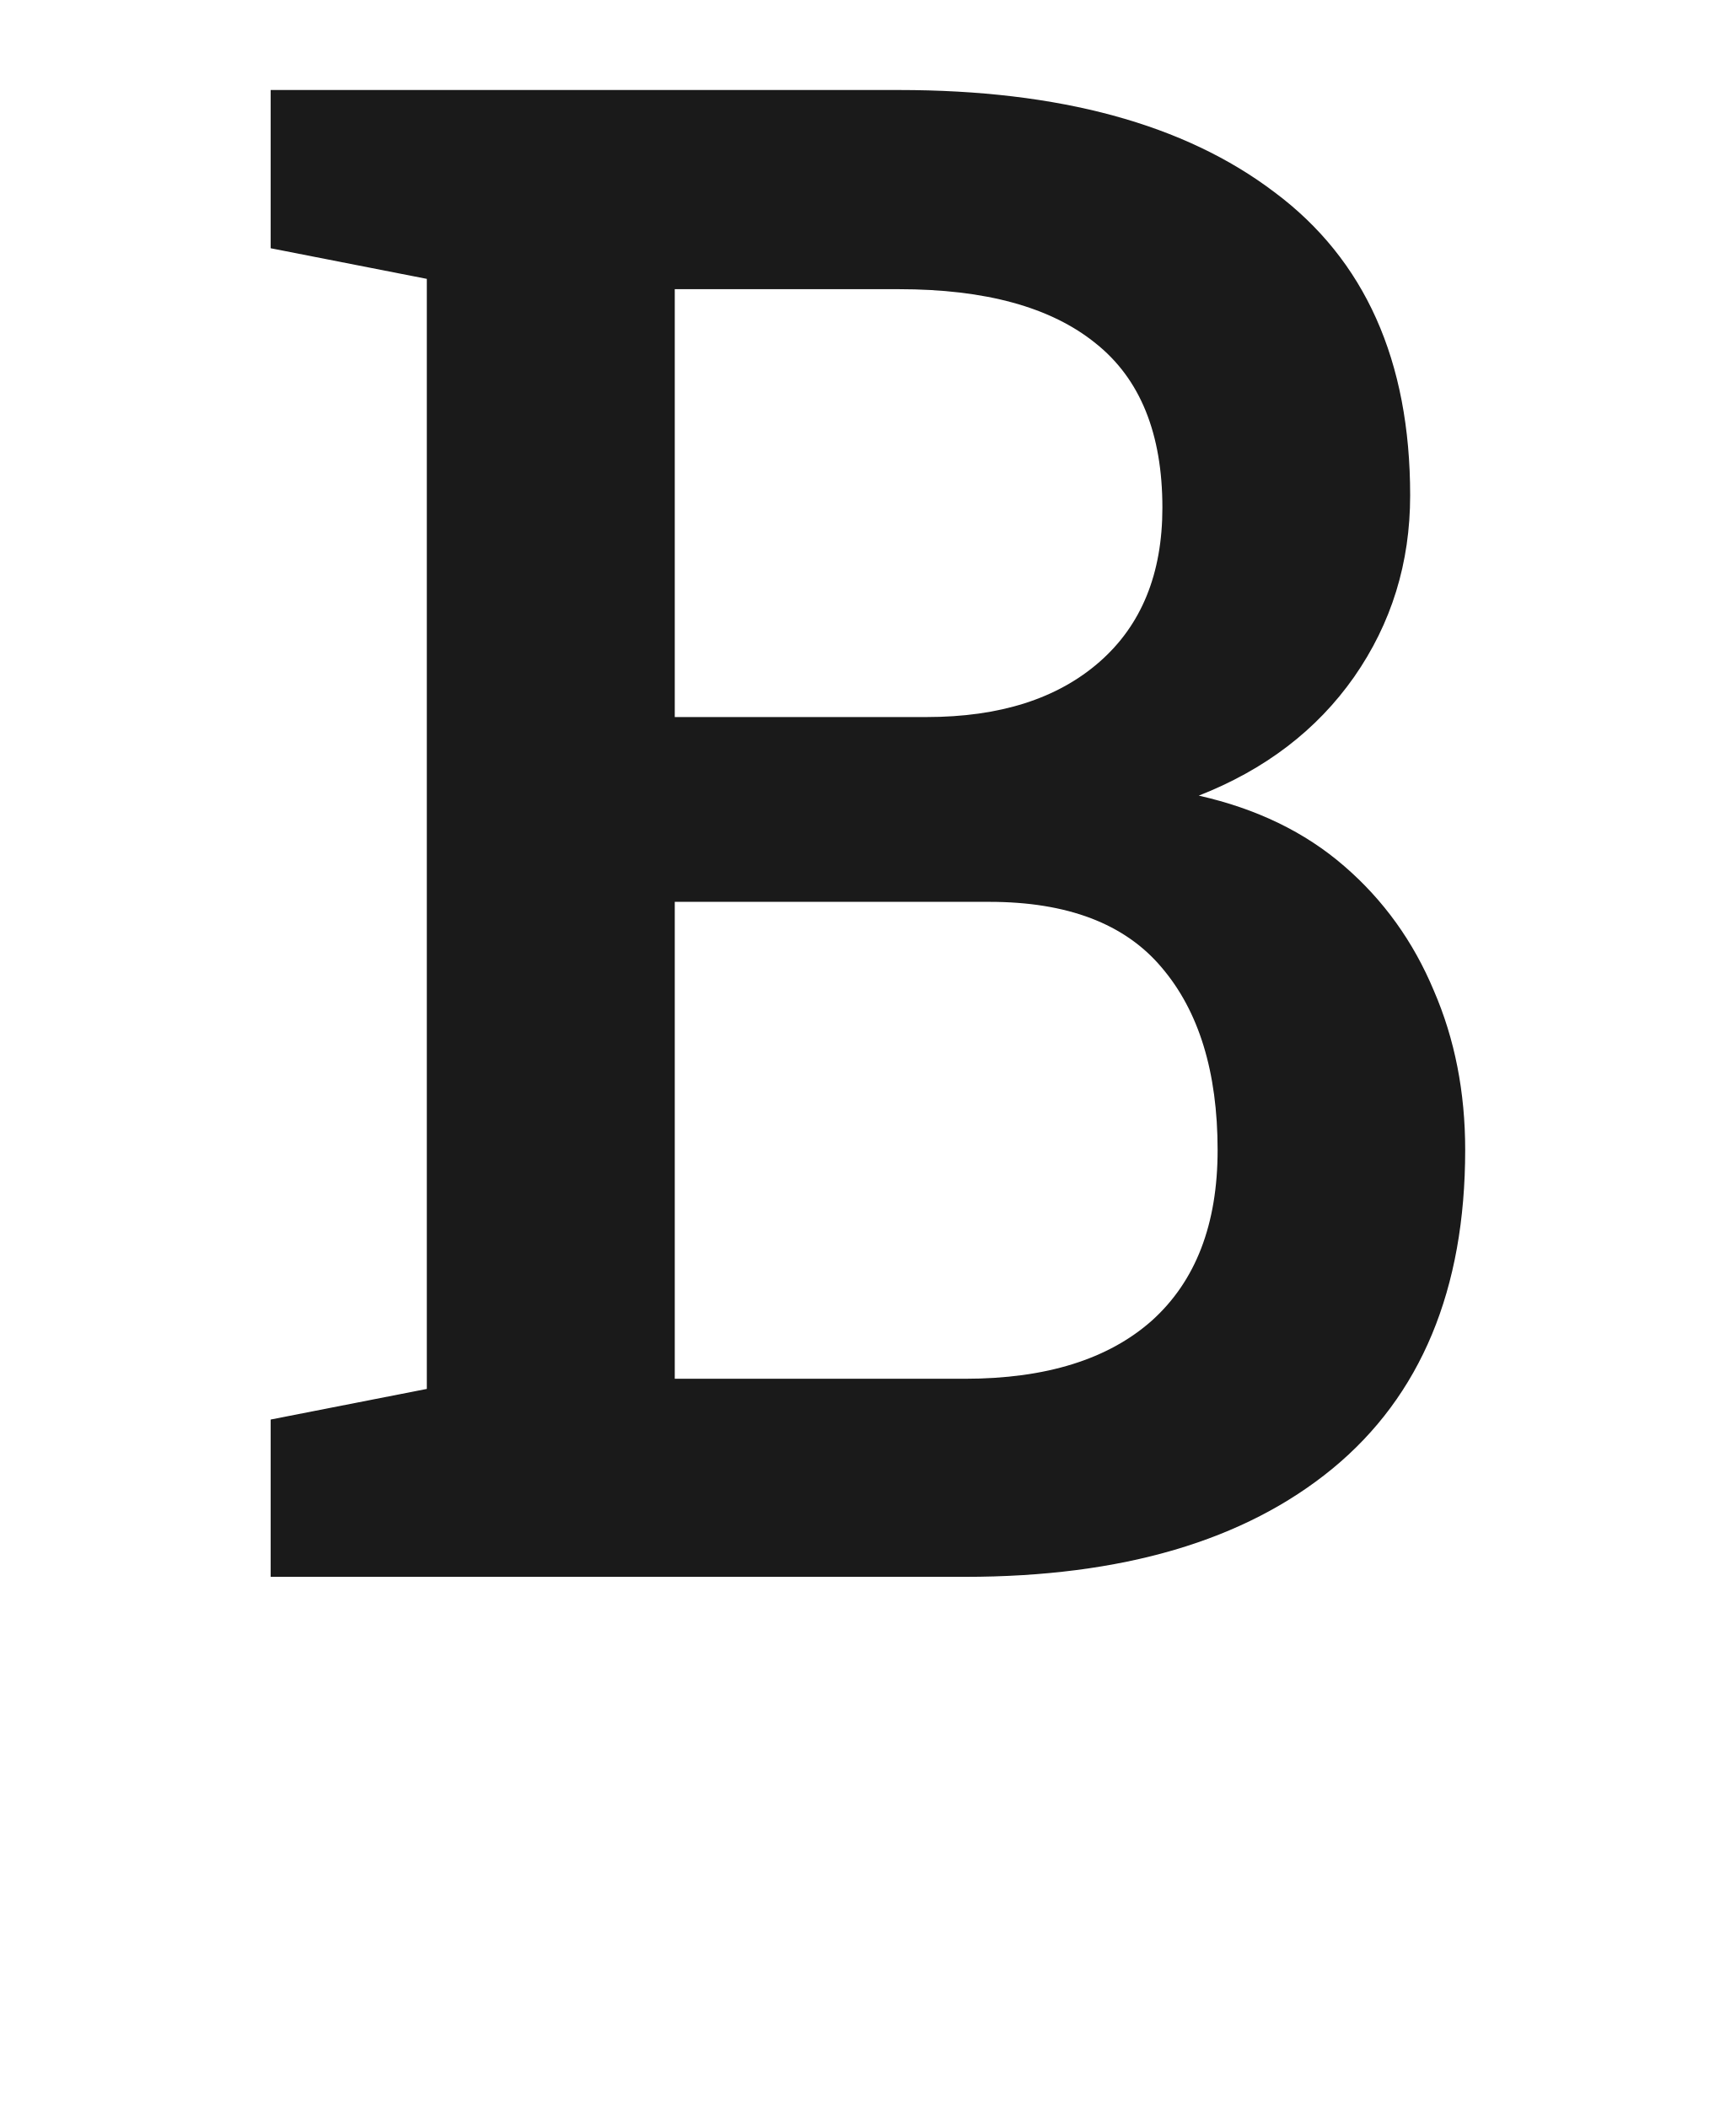
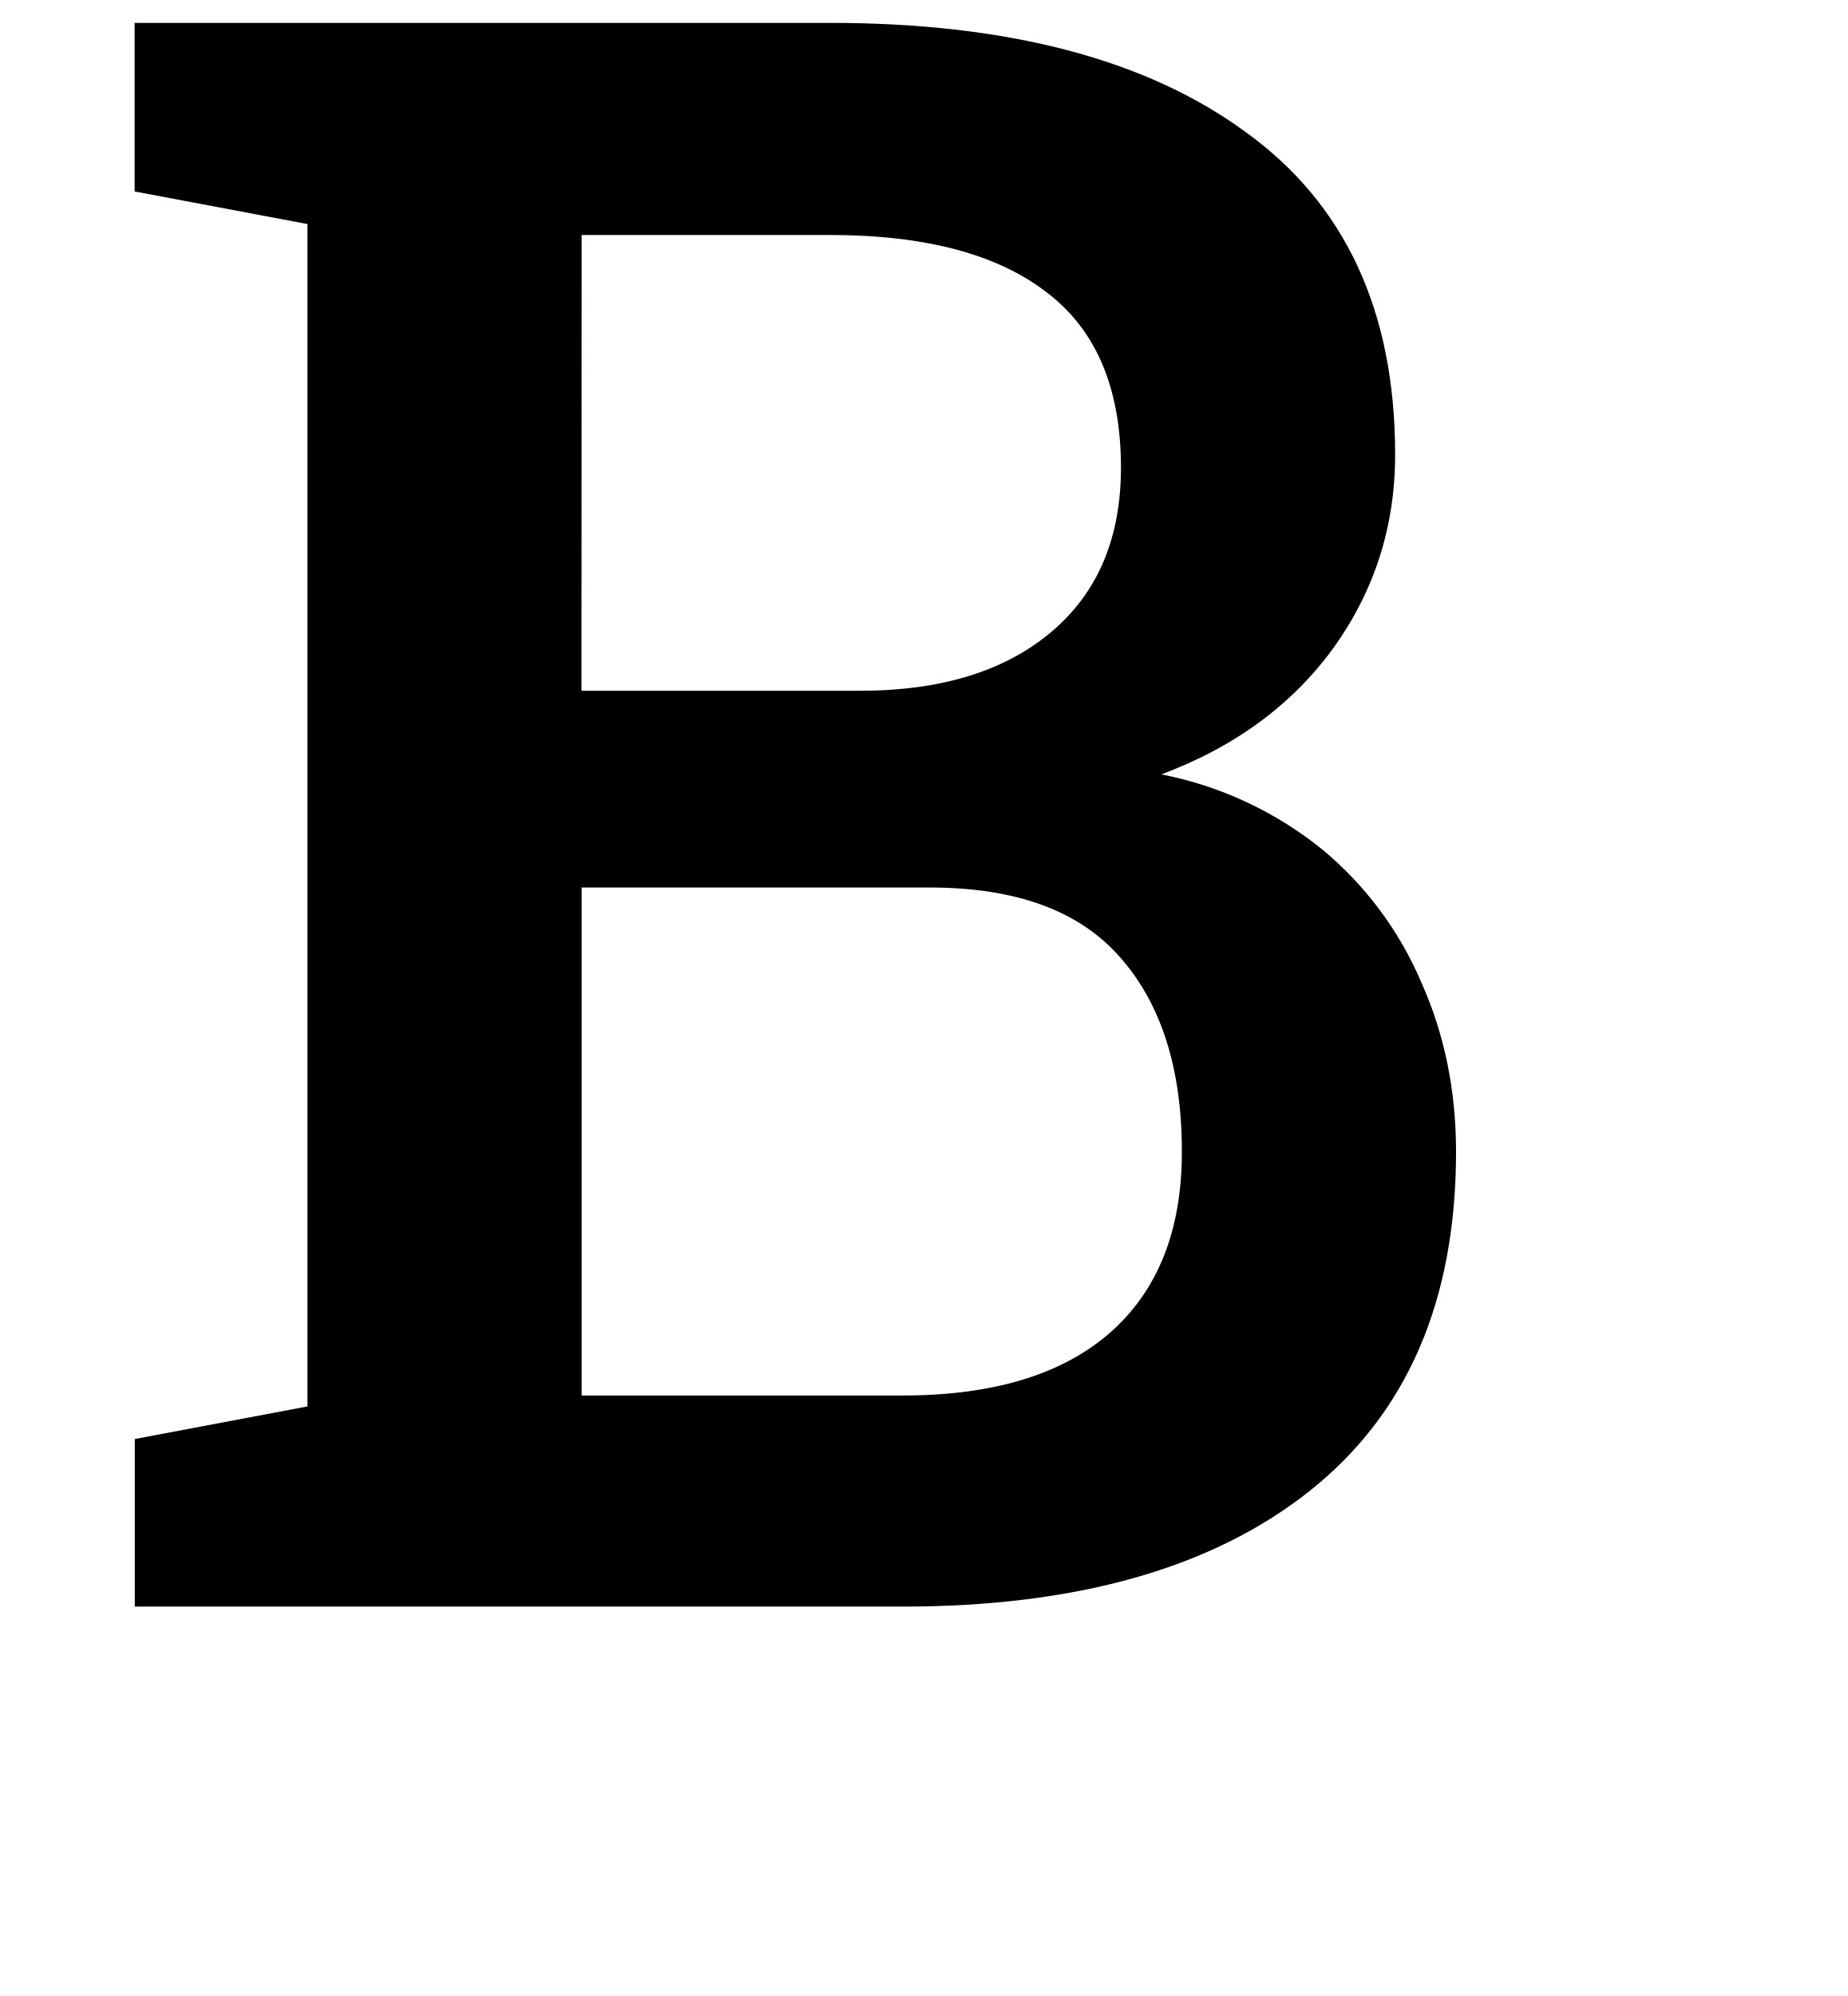
- <svg xmlns="http://www.w3.org/2000/svg" width="42" height="51" viewBox="0 0 11.113 13.494" version="1.1" id="svg1" xml:space="preserve">
-   <defs id="defs1" />
-   <g id="layer1">
-     <rect style="display:none;fill:#e77d00;fill-opacity:1;stroke:none;stroke-width:1.672;stroke-linecap:round;stroke-linejoin:round;paint-order:stroke markers fill" id="rect9" width="11.113" height="13.494" x="0" y="1.6666667e-07" rx="1.9073487e-07" ry="2.623" />
-     <g id="g1" transform="matrix(1.147737,0,0,1,-0.8208633,0)">
-       <path id="text5" style="font-style:normal;font-variant:normal;font-weight:500;font-stretch:normal;font-size:12.253px;font-family:'Roboto Slab';-inkscape-font-specification:'Roboto Slab, Medium';font-variant-ligatures:normal;font-variant-caps:normal;font-variant-numeric:normal;font-variant-east-asian:normal;display:none;fill:#1a1a1a;fill-opacity:1;stroke:none;stroke-width:1.023;stroke-linecap:round;stroke-linejoin:round;stroke-dasharray:none;stroke-opacity:1;paint-order:markers stroke fill" d="M 2.098,0.576 V 3.054 h 1.037 l 0.12,-1.216 h 1.607 V 8.891 L 3.99,9.087 V 10.094 h 3.126 V 9.087 L 6.244,8.891 V 1.838 H 7.851 l 0.12,1.216 h 1.042 V 0.576 Z" />
-       <path id="text21" style="font-size:12.258px;font-family:'Roboto Slab';-inkscape-font-specification:'Roboto Slab, Normal';font-variant-position:super;font-variant-caps:all-small-caps;display:none;fill:#1a1a1a;fill-opacity:1;stroke-width:1.628;stroke-linecap:round;stroke-linejoin:round;paint-order:stroke markers fill" d="m 8.937,0.455 c -0.343,0 -0.65,0.09 -0.922,0.269 C 7.744,0.9 7.439,1.222 7.1,1.689 L 5.322,4.251 H 4.472 V 1.641 L 5.393,1.461 V 0.534 H 2.012 V 1.461 L 2.964,1.641 V 8.147 L 2.012,8.327 V 9.249 H 5.393 V 8.327 L 4.472,8.147 V 5.585 h 1.065 l 1.927,2.64 0.018,0.024 -0.569,0.078 V 9.249 H 10.116 V 8.327 L 9.242,8.177 6.627,4.67 8.201,2.491 C 8.401,2.223 8.576,2.04 8.728,1.94 8.879,1.836 9.043,1.785 9.218,1.785 c 0.076,0 0.15,0.008 0.222,0.024 0.076,0.012 0.161,0.028 0.257,0.048 L 9.937,0.749 C 9.793,0.657 9.641,0.585 9.482,0.534 9.326,0.482 9.145,0.455 8.937,0.455 Z" transform="scale(0.9162598,1.091393)" />
-       <path id="text1-6" style="font-style:normal;font-variant:normal;font-weight:500;font-stretch:normal;font-size:12.253px;font-family:'Roboto Slab';-inkscape-font-specification:'Roboto Slab, Medium';font-variant-ligatures:normal;font-variant-caps:normal;font-variant-numeric:normal;font-variant-east-asian:normal;display:none;fill:#1a1a1a;fill-opacity:1;stroke:none;stroke-width:1.023;stroke-linecap:round;stroke-linejoin:round;stroke-dasharray:none;stroke-opacity:1;paint-order:markers stroke fill" d="M 2.655,0.576 V 1.589 L 3.461,1.772 3.319,4.451 c -0.018,0.823 -0.083,1.521 -0.192,2.091 -0.106,0.566 -0.241,1.033 -0.406,1.399 -0.165,0.366 -0.342,0.66 -0.532,0.882 h -0.642 l 0.137,3.607 h 1.24 V 10.091 H 8.183 v 2.34 H 9.434 L 9.565,8.823 H 8.556 V 1.785 L 9.423,1.589 V 0.576 Z m 2.183,1.274 h 2.336 V 8.823 H 3.741 C 3.924,8.505 4.083,8.135 4.218,7.712 4.357,7.285 4.469,6.802 4.553,6.262 4.637,5.717 4.689,5.114 4.711,4.451 Z" />
-       <path id="text4" style="font-style:normal;font-variant:normal;font-weight:500;font-stretch:normal;font-size:12.262px;font-family:'Roboto Slab';-inkscape-font-specification:'Roboto Slab, Medium';font-variant-ligatures:normal;font-variant-caps:normal;font-variant-numeric:normal;font-variant-east-asian:normal;display:inline;fill:#1a1a1a;fill-opacity:1;stroke:none;stroke-width:1.023;stroke-linecap:round;stroke-linejoin:round;stroke-dasharray:none;stroke-opacity:1;paint-order:markers stroke fill" d="M 2.225,0.576 V 1.589 L 3.096,1.785 V 8.891 L 2.225,9.087 V 10.094 h 3.872 c 0.877,0 1.561,-0.231 2.051,-0.693 C 8.641,8.935 8.888,8.254 8.888,7.361 c 0,-0.37 -0.058,-0.71 -0.175,-1.02 C 8.599,6.028 8.433,5.762 8.213,5.544 7.994,5.326 7.723,5.176 7.402,5.093 7.771,4.927 8.06,4.674 8.268,4.334 8.477,3.99 8.581,3.603 8.581,3.171 8.581,2.308 8.328,1.661 7.824,1.23 7.323,0.794 6.625,0.576 5.729,0.576 H 3.096 Z M 4.479,1.851 h 1.25 c 0.483,0 0.848,0.115 1.097,0.346 0.249,0.227 0.373,0.578 0.373,1.053 0,0.423 -0.117,0.752 -0.351,0.987 -0.234,0.235 -0.555,0.353 -0.965,0.353 H 4.479 Z m 0,3.922 h 1.755 c 0.435,0 0.755,0.14 0.96,0.419 0.208,0.279 0.313,0.669 0.313,1.17 0,0.475 -0.122,0.839 -0.367,1.092 C 6.897,8.701 6.55,8.826 6.097,8.826 H 4.479 Z" />
-       <path id="text1-9" style="font-style:normal;font-variant:normal;font-weight:500;font-stretch:normal;font-size:12.253px;font-family:'Roboto Slab';-inkscape-font-specification:'Roboto Slab, Medium';font-variant-ligatures:normal;font-variant-caps:normal;font-variant-numeric:normal;font-variant-east-asian:normal;display:none;fill:#1a1a1a;fill-opacity:1;stroke:none;stroke-width:1.023;stroke-linecap:round;stroke-linejoin:round;stroke-dasharray:none;stroke-opacity:1;paint-order:markers stroke fill" d="M 4.901,0.576 2.257,8.989 1.676,9.087 V 10.094 H 4.216 V 9.087 L 3.639,8.963 4.073,7.466 H 7.045 L 7.468,8.963 6.897,9.087 V 10.094 H 9.436 V 9.087 L 8.855,8.989 6.244,0.576 Z M 5.548,2.426 h 0.033 l 0.071,0.255 1.037,3.523 H 4.435 L 5.471,2.694 Z" />
-       <path id="text1-8" style="font-style:normal;font-variant:normal;font-weight:500;font-stretch:normal;font-size:12.253px;font-family:'Roboto Slab';-inkscape-font-specification:'Roboto Slab, Medium';font-variant-ligatures:normal;font-variant-caps:normal;font-variant-numeric:normal;font-variant-east-asian:normal;display:none;fill:#1a1a1a;fill-opacity:1;stroke:none;stroke-width:1.023;stroke-linecap:round;stroke-linejoin:round;stroke-dasharray:none;stroke-opacity:1;paint-order:markers stroke fill" d="M 1.687,0.576 V 1.589 L 2.559,1.786 V 8.891 L 1.687,9.087 V 10.094 H 4.786 V 9.087 L 3.941,8.891 V 7.304 l 1.181,-1.471 1.923,3.163 v 0.007 L 6.338,9.087 V 10.094 H 9.425 V 9.087 L 8.663,8.924 6.02,4.715 8.389,1.766 9.141,1.589 V 0.576 H 6.162 V 1.589 l 0.707,0.085 -0.017,0.026 -2.912,3.688 V 1.786 L 4.786,1.589 V 0.576 Z" />
-       <path d="m 5.389,0.439 c -0.53,0 -1.009,0.12 -1.437,0.36 C 3.524,1.034 3.159,1.37 2.855,1.805 2.552,2.237 2.318,2.746 2.153,3.335 1.989,3.923 1.907,4.566 1.907,5.263 v 0.144 c 0,0.702 0.082,1.347 0.246,1.935 0.165,0.588 0.399,1.098 0.702,1.529 0.307,0.431 0.674,0.767 1.102,1.007 0.428,0.235 0.907,0.353 1.437,0.353 0.165,0 0.329,-0.016 0.494,-0.046 0.168,-0.026 0.331,-0.065 0.488,-0.117 L 8.493,11.832 9.206,10.662 7.55,9.375 C 8.007,8.943 8.343,8.386 8.559,7.702 8.778,7.013 8.888,6.248 8.888,5.407 V 5.263 c 0,-0.697 -0.08,-1.34 -0.241,-1.928 C 8.486,2.746 8.254,2.237 7.95,1.805 7.647,1.37 7.279,1.034 6.848,0.799 6.416,0.559 5.93,0.439 5.389,0.439 Z m 0,1.314 c 0.479,0 0.876,0.148 1.19,0.445 0.314,0.296 0.548,0.706 0.702,1.229 0.154,0.523 0.23,1.131 0.23,1.824 v 0.157 c 0,0.702 -0.077,1.316 -0.23,1.843 -0.154,0.527 -0.387,0.939 -0.702,1.235 -0.311,0.292 -0.705,0.438 -1.184,0.438 -0.461,0 -0.848,-0.146 -1.163,-0.438 C 3.918,8.189 3.682,7.778 3.525,7.25 3.367,6.719 3.288,6.104 3.288,5.407 V 5.25 c 0,-0.693 0.079,-1.301 0.236,-1.824 0.161,-0.523 0.397,-0.932 0.707,-1.229 0.311,-0.296 0.696,-0.445 1.157,-0.445 z" style="font-weight:500;font-size:12.253px;font-family:'Roboto Slab';-inkscape-font-specification:'Roboto Slab, Medium';display:none;fill:#1a1a1a;stroke-width:1.023;stroke-linecap:round;stroke-linejoin:round;paint-order:markers stroke fill" id="path2" />
-       <path id="text1-7" style="font-style:normal;font-variant:normal;font-weight:500;font-stretch:normal;font-size:12.253px;font-family:'Roboto Slab';-inkscape-font-specification:'Roboto Slab, Medium';font-variant-ligatures:normal;font-variant-caps:normal;font-variant-numeric:normal;font-variant-east-asian:normal;display:none;fill:#1a1a1a;fill-opacity:1;stroke:none;stroke-width:1.023;stroke-linecap:round;stroke-linejoin:round;stroke-dasharray:none;stroke-opacity:1;paint-order:markers stroke fill" d="M 5.246,0.576 V 1.596 l 1.07,0.19 v 5.517 c 0,0.34 -0.048,0.632 -0.143,0.876 C 6.078,8.423 5.941,8.61 5.762,8.741 5.583,8.872 5.367,8.937 5.115,8.937 4.734,8.937 4.437,8.804 4.221,8.538 4.005,8.268 3.887,7.817 3.865,7.185 H 2.554 L 2.543,7.224 c 0.022,0.676 0.148,1.238 0.378,1.687 0.234,0.445 0.547,0.776 0.938,0.994 0.395,0.218 0.847,0.327 1.355,0.327 0.537,0 0.989,-0.119 1.354,-0.359 C 6.938,9.632 7.217,9.292 7.408,8.852 7.598,8.412 7.692,7.896 7.692,7.303 V 1.786 L 8.57,1.589 V 0.576 Z" />
-       <g id="g24" style="display:none">
-         <path id="path8" style="font-style:normal;font-variant:normal;font-weight:500;font-stretch:normal;font-size:12.262px;font-family:'Roboto Slab';-inkscape-font-specification:'Roboto Slab, Medium';font-variant-ligatures:normal;font-variant-caps:normal;font-variant-numeric:normal;font-variant-east-asian:normal;display:inline;fill:#1a1a1a;fill-opacity:1;stroke:none;stroke-width:1.023;stroke-linecap:round;stroke-linejoin:round;stroke-dasharray:none;stroke-opacity:1;paint-order:markers stroke fill" d="m 7.461,0.439 c -0.812,0 -1.453,0.327 -1.925,0.98 -0.472,0.654 -0.707,1.599 -0.707,2.837 v 2.164 c 0,1.238 0.236,2.183 0.707,2.837 0.475,0.649 1.12,0.974 1.936,0.974 0.808,0 1.448,-0.325 1.919,-0.974 0.472,-0.649 0.707,-1.595 0.707,-2.837 v -2.164 c 0,-1.238 -0.237,-2.183 -0.713,-2.837 C 8.91,0.766 8.269,0.439 7.461,0.439 Z m 0,1.274 c 0.406,0 0.717,0.19 0.932,0.569 0.216,0.379 0.323,0.961 0.323,1.745 v 2.608 c 0,0.793 -0.106,1.379 -0.318,1.759 -0.212,0.379 -0.521,0.569 -0.927,0.569 -0.413,0 -0.727,-0.19 -0.943,-0.569 -0.216,-0.379 -0.323,-0.965 -0.323,-1.759 V 4.027 c 0,-0.789 0.106,-1.37 0.318,-1.745 0.216,-0.379 0.528,-0.569 0.938,-0.569 z" />
-         <path style="font-style:normal;font-variant:normal;font-weight:500;font-stretch:normal;font-size:12.262px;font-family:'Roboto Slab';-inkscape-font-specification:'Roboto Slab, Medium';font-variant-ligatures:normal;font-variant-caps:normal;font-variant-numeric:normal;font-variant-east-asian:normal;display:inline;fill:#1a1a1a;fill-opacity:1;stroke:none;stroke-width:1.023;stroke-linecap:round;stroke-linejoin:round;stroke-dasharray:none;stroke-opacity:1;paint-order:markers stroke fill" d="M 3.695,0.576 0.997,1.204 v 0.967 L 2.318,2.158 V 8.891 L 1.019,9.087 V 10.094 H 4.995 V 9.087 L 3.695,8.891 Z" id="path20" />
-       </g>
-       <path id="text8" style="font-style:normal;font-variant:normal;font-weight:500;font-stretch:normal;font-size:12.262px;font-family:'Roboto Slab';-inkscape-font-specification:'Roboto Slab, Medium';font-variant-ligatures:normal;font-variant-caps:normal;font-variant-numeric:normal;font-variant-east-asian:normal;display:none;fill:#1a1a1a;fill-opacity:1;stroke:none;stroke-width:1.023;stroke-linecap:round;stroke-linejoin:round;stroke-dasharray:none;stroke-opacity:1;paint-order:markers stroke fill" d="m 5.491,0.439 c -0.49,0 -0.932,0.148 -1.327,0.444 C 3.772,1.175 3.463,1.578 3.236,2.093 3.01,2.603 2.896,3.185 2.896,3.838 c 0,0.684 0.099,1.272 0.296,1.765 0.201,0.488 0.482,0.863 0.844,1.124 0.366,0.257 0.794,0.386 1.284,0.386 0.314,0 0.599,-0.074 0.855,-0.222 C 6.432,6.743 6.642,6.527 6.807,6.244 l 0.017,0.098 C 6.816,7.248 6.671,7.913 6.39,8.335 6.108,8.754 5.723,8.963 5.233,8.963 c -0.26,0 -0.508,-0.026 -0.746,-0.079 C 4.249,8.828 4.017,8.743 3.79,8.63 L 3.615,9.839 c 0.241,0.131 0.508,0.229 0.801,0.294 0.292,0.065 0.577,0.098 0.855,0.098 0.585,0 1.097,-0.155 1.536,-0.464 C 7.249,9.453 7.595,8.991 7.843,8.381 8.092,7.767 8.216,7.015 8.216,6.126 V 4.204 C 8.216,3.394 8.103,2.709 7.876,2.152 7.649,1.589 7.332,1.165 6.922,0.877 6.516,0.585 6.039,0.439 5.491,0.439 Z m 0.017,1.275 c 0.42,0 0.746,0.196 0.976,0.588 0.234,0.388 0.351,0.961 0.351,1.719 V 5.035 C 6.717,5.287 6.547,5.492 6.324,5.649 6.101,5.802 5.834,5.877 5.523,5.877 5.256,5.877 5.03,5.795 4.843,5.629 4.657,5.459 4.516,5.222 4.421,4.917 4.326,4.607 4.278,4.248 4.278,3.838 c 0,-0.405 0.053,-0.767 0.159,-1.085 C 4.547,2.431 4.693,2.178 4.876,1.995 5.063,1.808 5.273,1.714 5.507,1.714 Z" />
-       <path id="text9" style="font-style:normal;font-variant:normal;font-weight:500;font-stretch:normal;font-size:12.262px;font-family:'Roboto Slab';-inkscape-font-specification:'Roboto Slab, Medium';font-variant-ligatures:normal;font-variant-caps:normal;font-variant-numeric:normal;font-variant-east-asian:normal;display:none;fill:#1a1a1a;fill-opacity:1;stroke:none;stroke-width:1.023;stroke-linecap:round;stroke-linejoin:round;stroke-dasharray:none;stroke-opacity:1;paint-order:markers stroke fill" d="m 5.554,0.439 c -0.49,0 -0.922,0.105 -1.294,0.314 C 3.89,0.958 3.603,1.256 3.398,1.648 3.193,2.04 3.091,2.52 3.091,3.086 c 0,0.484 0.108,0.911 0.323,1.281 0.216,0.366 0.515,0.647 0.899,0.843 C 3.875,5.416 3.528,5.718 3.272,6.119 3.016,6.516 2.888,6.978 2.888,7.505 c 0,0.584 0.111,1.081 0.334,1.49 0.227,0.405 0.541,0.713 0.944,0.922 0.402,0.209 0.868,0.314 1.398,0.314 0.526,0 0.989,-0.105 1.388,-0.314 C 7.354,9.708 7.667,9.401 7.89,8.996 8.113,8.586 8.224,8.089 8.224,7.505 8.224,6.982 8.095,6.52 7.835,6.119 7.579,5.718 7.232,5.416 6.793,5.211 7.173,5.015 7.475,4.734 7.698,4.368 7.921,3.997 8.033,3.57 8.033,3.086 8.033,2.52 7.926,2.04 7.714,1.648 7.506,1.256 7.215,0.958 6.842,0.753 6.473,0.544 6.044,0.439 5.554,0.439 Z m 0,1.275 c 0.219,0 0.409,0.061 0.57,0.183 0.165,0.122 0.293,0.29 0.384,0.503 0.095,0.214 0.143,0.462 0.143,0.745 0,0.288 -0.046,0.538 -0.137,0.752 C 6.422,4.111 6.296,4.276 6.135,4.394 5.974,4.507 5.784,4.564 5.565,4.564 5.228,4.564 4.961,4.435 4.764,4.178 4.57,3.921 4.473,3.577 4.473,3.145 4.473,2.71 4.57,2.363 4.764,2.106 4.961,1.845 5.225,1.714 5.554,1.714 Z m 0,4.131 c 0.252,0 0.475,0.066 0.669,0.196 0.197,0.131 0.351,0.316 0.461,0.556 0.11,0.235 0.164,0.51 0.164,0.824 0,0.314 -0.053,0.586 -0.159,0.817 C 6.583,8.469 6.433,8.647 6.239,8.773 6.045,8.9 5.82,8.963 5.565,8.963 5.173,8.963 4.859,8.826 4.621,8.551 4.387,8.277 4.27,7.9 4.27,7.421 c 0,-0.314 0.055,-0.588 0.165,-0.824 C 4.545,6.357 4.694,6.172 4.884,6.041 5.078,5.911 5.301,5.845 5.554,5.845 Z" />
-       <path id="text10" style="font-style:normal;font-variant:normal;font-weight:500;font-stretch:normal;font-size:12.262px;font-family:'Roboto Slab';-inkscape-font-specification:'Roboto Slab, Medium';font-variant-ligatures:normal;font-variant-caps:normal;font-variant-numeric:normal;font-variant-east-asian:normal;display:none;fill:#1a1a1a;fill-opacity:1;stroke:none;stroke-width:1.023;stroke-linecap:round;stroke-linejoin:round;stroke-dasharray:none;stroke-opacity:1;paint-order:markers stroke fill" d="M 2.787,0.576 V 2.858 H 3.889 L 3.96,1.851 H 6.993 C 6.5,2.544 6.077,3.267 5.726,4.021 5.379,4.77 5.095,5.564 4.876,6.4 4.657,7.237 4.501,8.137 4.41,9.1 L 4.328,10.094 H 5.71 L 5.792,9.1 C 5.865,8.359 5.955,7.683 6.061,7.073 6.167,6.459 6.31,5.875 6.489,5.321 6.672,4.764 6.911,4.206 7.207,3.648 7.503,3.086 7.876,2.487 8.326,1.851 V 0.576 Z" />
-       <path id="text11" style="font-style:normal;font-variant:normal;font-weight:500;font-stretch:normal;font-size:12.262px;font-family:'Roboto Slab';-inkscape-font-specification:'Roboto Slab, Medium';font-variant-ligatures:normal;font-variant-caps:normal;font-variant-numeric:normal;font-variant-east-asian:normal;display:none;fill:#1a1a1a;fill-opacity:1;stroke:none;stroke-width:1.023;stroke-linecap:round;stroke-linejoin:round;stroke-dasharray:none;stroke-opacity:1;paint-order:markers stroke fill" d="m 5.965,0.439 c -0.607,0 -1.144,0.172 -1.612,0.516 C 3.888,1.3 3.523,1.801 3.256,2.459 2.992,3.113 2.861,3.912 2.861,4.858 V 6.361 c 0,0.815 0.119,1.512 0.357,2.092 0.238,0.575 0.567,1.015 0.987,1.32 0.42,0.305 0.901,0.458 1.442,0.458 0.519,0 0.975,-0.142 1.366,-0.425 0.391,-0.288 0.694,-0.682 0.91,-1.183 0.219,-0.501 0.329,-1.074 0.329,-1.719 0,-0.61 -0.093,-1.155 -0.28,-1.634 C 7.786,4.79 7.519,4.415 7.172,4.145 6.824,3.871 6.413,3.733 5.938,3.733 c -0.34,0 -0.653,0.066 -0.938,0.196 C 4.718,4.061 4.482,4.237 4.292,4.459 L 4.27,4.426 C 4.285,3.533 4.441,2.862 4.737,2.413 5.033,1.96 5.451,1.734 5.992,1.734 c 0.241,0 0.466,0.03 0.674,0.091 0.208,0.057 0.406,0.131 0.592,0.222 L 7.511,0.838 C 7.288,0.712 7.047,0.613 6.788,0.543 6.528,0.474 6.254,0.439 5.965,0.439 Z M 5.543,4.976 c 0.42,0 0.746,0.179 0.976,0.536 0.234,0.357 0.351,0.817 0.351,1.379 0,0.388 -0.051,0.739 -0.153,1.053 C 6.618,8.257 6.476,8.506 6.294,8.689 6.111,8.872 5.89,8.963 5.63,8.963 5.221,8.963 4.885,8.745 4.621,8.309 4.362,7.874 4.232,7.25 4.232,6.44 V 5.753 C 4.316,5.592 4.422,5.455 4.55,5.342 4.678,5.224 4.826,5.134 4.994,5.073 5.162,5.008 5.345,4.976 5.543,4.976 Z" />
-       <path id="text12" style="font-style:normal;font-variant:normal;font-weight:500;font-stretch:normal;font-size:12.262px;font-family:'Roboto Slab';-inkscape-font-specification:'Roboto Slab, Medium';font-variant-ligatures:normal;font-variant-caps:normal;font-variant-numeric:normal;font-variant-east-asian:normal;display:none;fill:#1a1a1a;fill-opacity:1;stroke:none;stroke-width:1.023;stroke-linecap:round;stroke-linejoin:round;stroke-dasharray:none;stroke-opacity:1;paint-order:markers stroke fill" d="M 3.569,0.577 3.108,5.845 4.309,5.956 C 4.386,5.69 4.512,5.485 4.687,5.342 4.863,5.198 5.126,5.126 5.477,5.126 c 0.409,0 0.722,0.179 0.938,0.536 0.219,0.357 0.329,0.824 0.329,1.399 0,0.575 -0.106,1.037 -0.318,1.386 C 6.217,8.791 5.908,8.963 5.499,8.963 5.144,8.963 4.856,8.835 4.633,8.578 4.413,8.316 4.303,7.954 4.303,7.492 l -1.3,0.052 -0.011,0.039 c -0.011,0.558 0.093,1.035 0.312,1.431 0.223,0.397 0.527,0.7 0.911,0.909 0.384,0.205 0.811,0.307 1.283,0.307 0.567,0 1.044,-0.135 1.431,-0.405 C 7.321,9.552 7.618,9.177 7.819,8.702 8.02,8.222 8.12,7.671 8.12,7.048 8.12,6.381 8.025,5.808 7.835,5.329 7.649,4.849 7.376,4.481 7.018,4.224 6.66,3.967 6.229,3.843 5.724,3.851 5.552,3.856 5.391,3.88 5.241,3.923 5.092,3.967 4.952,4.026 4.824,4.1 4.696,4.17 4.582,4.25 4.479,4.342 L 4.72,1.943 h 2.249 l 0.126,0.68 H 8.005 V 0.577 Z" />
-       <path id="text13" style="font-style:normal;font-variant:normal;font-weight:500;font-stretch:normal;font-size:12.262px;font-family:'Roboto Slab';-inkscape-font-specification:'Roboto Slab, Medium';font-variant-ligatures:normal;font-variant-caps:normal;font-variant-numeric:normal;font-variant-east-asian:normal;display:none;fill:#1a1a1a;fill-opacity:1;stroke:none;stroke-width:1.023;stroke-linecap:round;stroke-linejoin:round;stroke-dasharray:none;stroke-opacity:1;paint-order:markers stroke fill" d="M 6.058,0.576 2.652,7.008 2.702,7.852 H 6.097 V 8.891 L 5.224,9.087 V 10.094 H 8.339 V 9.087 L 7.473,8.891 V 7.852 H 8.46 V 6.694 H 7.473 V 0.576 Z m 0.006,2.229 0.033,0.013 V 6.694 H 4.007 L 5.943,3.112 Z" />
-       <path id="text14" style="font-style:normal;font-variant:normal;font-weight:500;font-stretch:normal;font-size:12.262px;font-family:'Roboto Slab';-inkscape-font-specification:'Roboto Slab, Medium';font-variant-ligatures:normal;font-variant-caps:normal;font-variant-numeric:normal;font-variant-east-asian:normal;display:none;fill:#1a1a1a;fill-opacity:1;stroke:none;stroke-width:1.023;stroke-linecap:round;stroke-linejoin:round;stroke-dasharray:none;stroke-opacity:1;paint-order:markers stroke fill" d="m 5.516,0.439 c -0.501,0 -0.945,0.113 -1.333,0.34 C 3.796,1.006 3.494,1.317 3.278,1.714 3.066,2.106 2.965,2.548 2.976,3.04 l 0.011,0.039 h 1.338 c 0,-0.275 0.049,-0.514 0.148,-0.719 0.102,-0.205 0.243,-0.364 0.422,-0.477 0.183,-0.113 0.393,-0.17 0.631,-0.17 0.388,0 0.682,0.128 0.883,0.386 0.201,0.253 0.301,0.612 0.301,1.078 0,0.296 -0.042,0.554 -0.126,0.772 -0.08,0.214 -0.21,0.379 -0.389,0.497 -0.175,0.113 -0.404,0.17 -0.686,0.17 H 4.589 V 5.871 h 0.9 c 0.457,0 0.795,0.131 1.014,0.392 0.219,0.257 0.329,0.638 0.329,1.144 0,0.501 -0.117,0.887 -0.351,1.157 -0.23,0.266 -0.549,0.399 -0.954,0.399 -0.263,0 -0.492,-0.061 -0.686,-0.183 C 4.651,8.654 4.503,8.481 4.397,8.263 4.295,8.046 4.244,7.795 4.244,7.512 H 2.911 l -0.011,0.039 C 2.888,8.113 2.997,8.595 3.223,8.996 3.454,9.392 3.77,9.697 4.172,9.911 4.574,10.124 5.026,10.231 5.527,10.231 c 0.523,0 0.985,-0.111 1.388,-0.333 0.406,-0.227 0.724,-0.549 0.954,-0.967 0.23,-0.423 0.346,-0.922 0.346,-1.497 0,-0.51 -0.11,-0.961 -0.329,-1.353 -0.216,-0.392 -0.552,-0.682 -1.009,-0.869 0.406,-0.218 0.709,-0.512 0.91,-0.883 0.205,-0.37 0.307,-0.767 0.307,-1.19 0,-0.863 -0.234,-1.527 -0.702,-1.994 C 6.923,0.674 6.298,0.439 5.516,0.439 Z" />
-       <path id="text15" style="font-style:normal;font-variant:normal;font-weight:500;font-stretch:normal;font-size:12.262px;font-family:'Roboto Slab';-inkscape-font-specification:'Roboto Slab, Medium';font-variant-ligatures:normal;font-variant-caps:normal;font-variant-numeric:normal;font-variant-east-asian:normal;display:none;fill:#1a1a1a;fill-opacity:1;stroke:none;stroke-width:1.023;stroke-linecap:round;stroke-linejoin:round;stroke-dasharray:none;stroke-opacity:1;paint-order:markers stroke fill" d="m 5.485,0.439 c -0.552,0 -1.029,0.133 -1.431,0.398 C 3.655,1.099 3.35,1.457 3.138,1.91 2.926,2.359 2.825,2.864 2.836,3.426 l 0.011,0.039 h 1.338 c 0,-0.549 0.11,-0.976 0.329,-1.281 C 4.734,1.875 5.048,1.72 5.458,1.72 c 0.388,0 0.684,0.144 0.888,0.431 0.205,0.288 0.307,0.638 0.307,1.052 0,0.231 -0.033,0.46 -0.099,0.687 C 6.489,4.117 6.375,4.367 6.214,4.642 6.057,4.912 5.836,5.239 5.551,5.623 L 2.952,9.002 V 10.094 H 8.277 V 7.839 H 7.175 L 7.092,8.826 H 4.701 L 4.69,8.793 6.472,6.499 C 6.823,6.05 7.114,5.642 7.345,5.276 7.579,4.91 7.752,4.557 7.866,4.217 7.983,3.877 8.041,3.527 8.041,3.165 8.041,2.629 7.936,2.156 7.728,1.746 7.523,1.337 7.231,1.016 6.851,0.785 6.47,0.554 6.015,0.439 5.485,0.439 Z" />
-     </g>
-   </g>
+ <svg xmlns="http://www.w3.org/2000/svg" width="40.932" height="44.208" viewBox="0 0 10.83 11.697">
+   <path d="M.789.134v.988l1.013.191v6.929L.79 8.433v.982h4.5q1.53 0 2.384-.676.86-.682.86-1.989 0-.54-.204-.994a2.06 2.06 0 0 0-.58-.778 2.16 2.16 0 0 0-.943-.44q.644-.241 1.007-.739.363-.504.363-1.135 0-1.261-.88-1.893Q6.425.134 4.863.134h-3.06Zm2.62 1.243h1.453q.84 0 1.275.338.433.33.433 1.026 0 .618-.408.962-.408.345-1.122.345H3.408Zm0 3.824h2.04q.758 0 1.115.408.363.409.363 1.141 0 .695-.427 1.065-.42.363-1.211.363h-1.88Z" style="font-size:250.698px;font-family:&quot;Roboto Slab&quot;,sans-serif;dominant-baseline:central;display:inline;fill:#000;stroke-width:.003" />
</svg>
